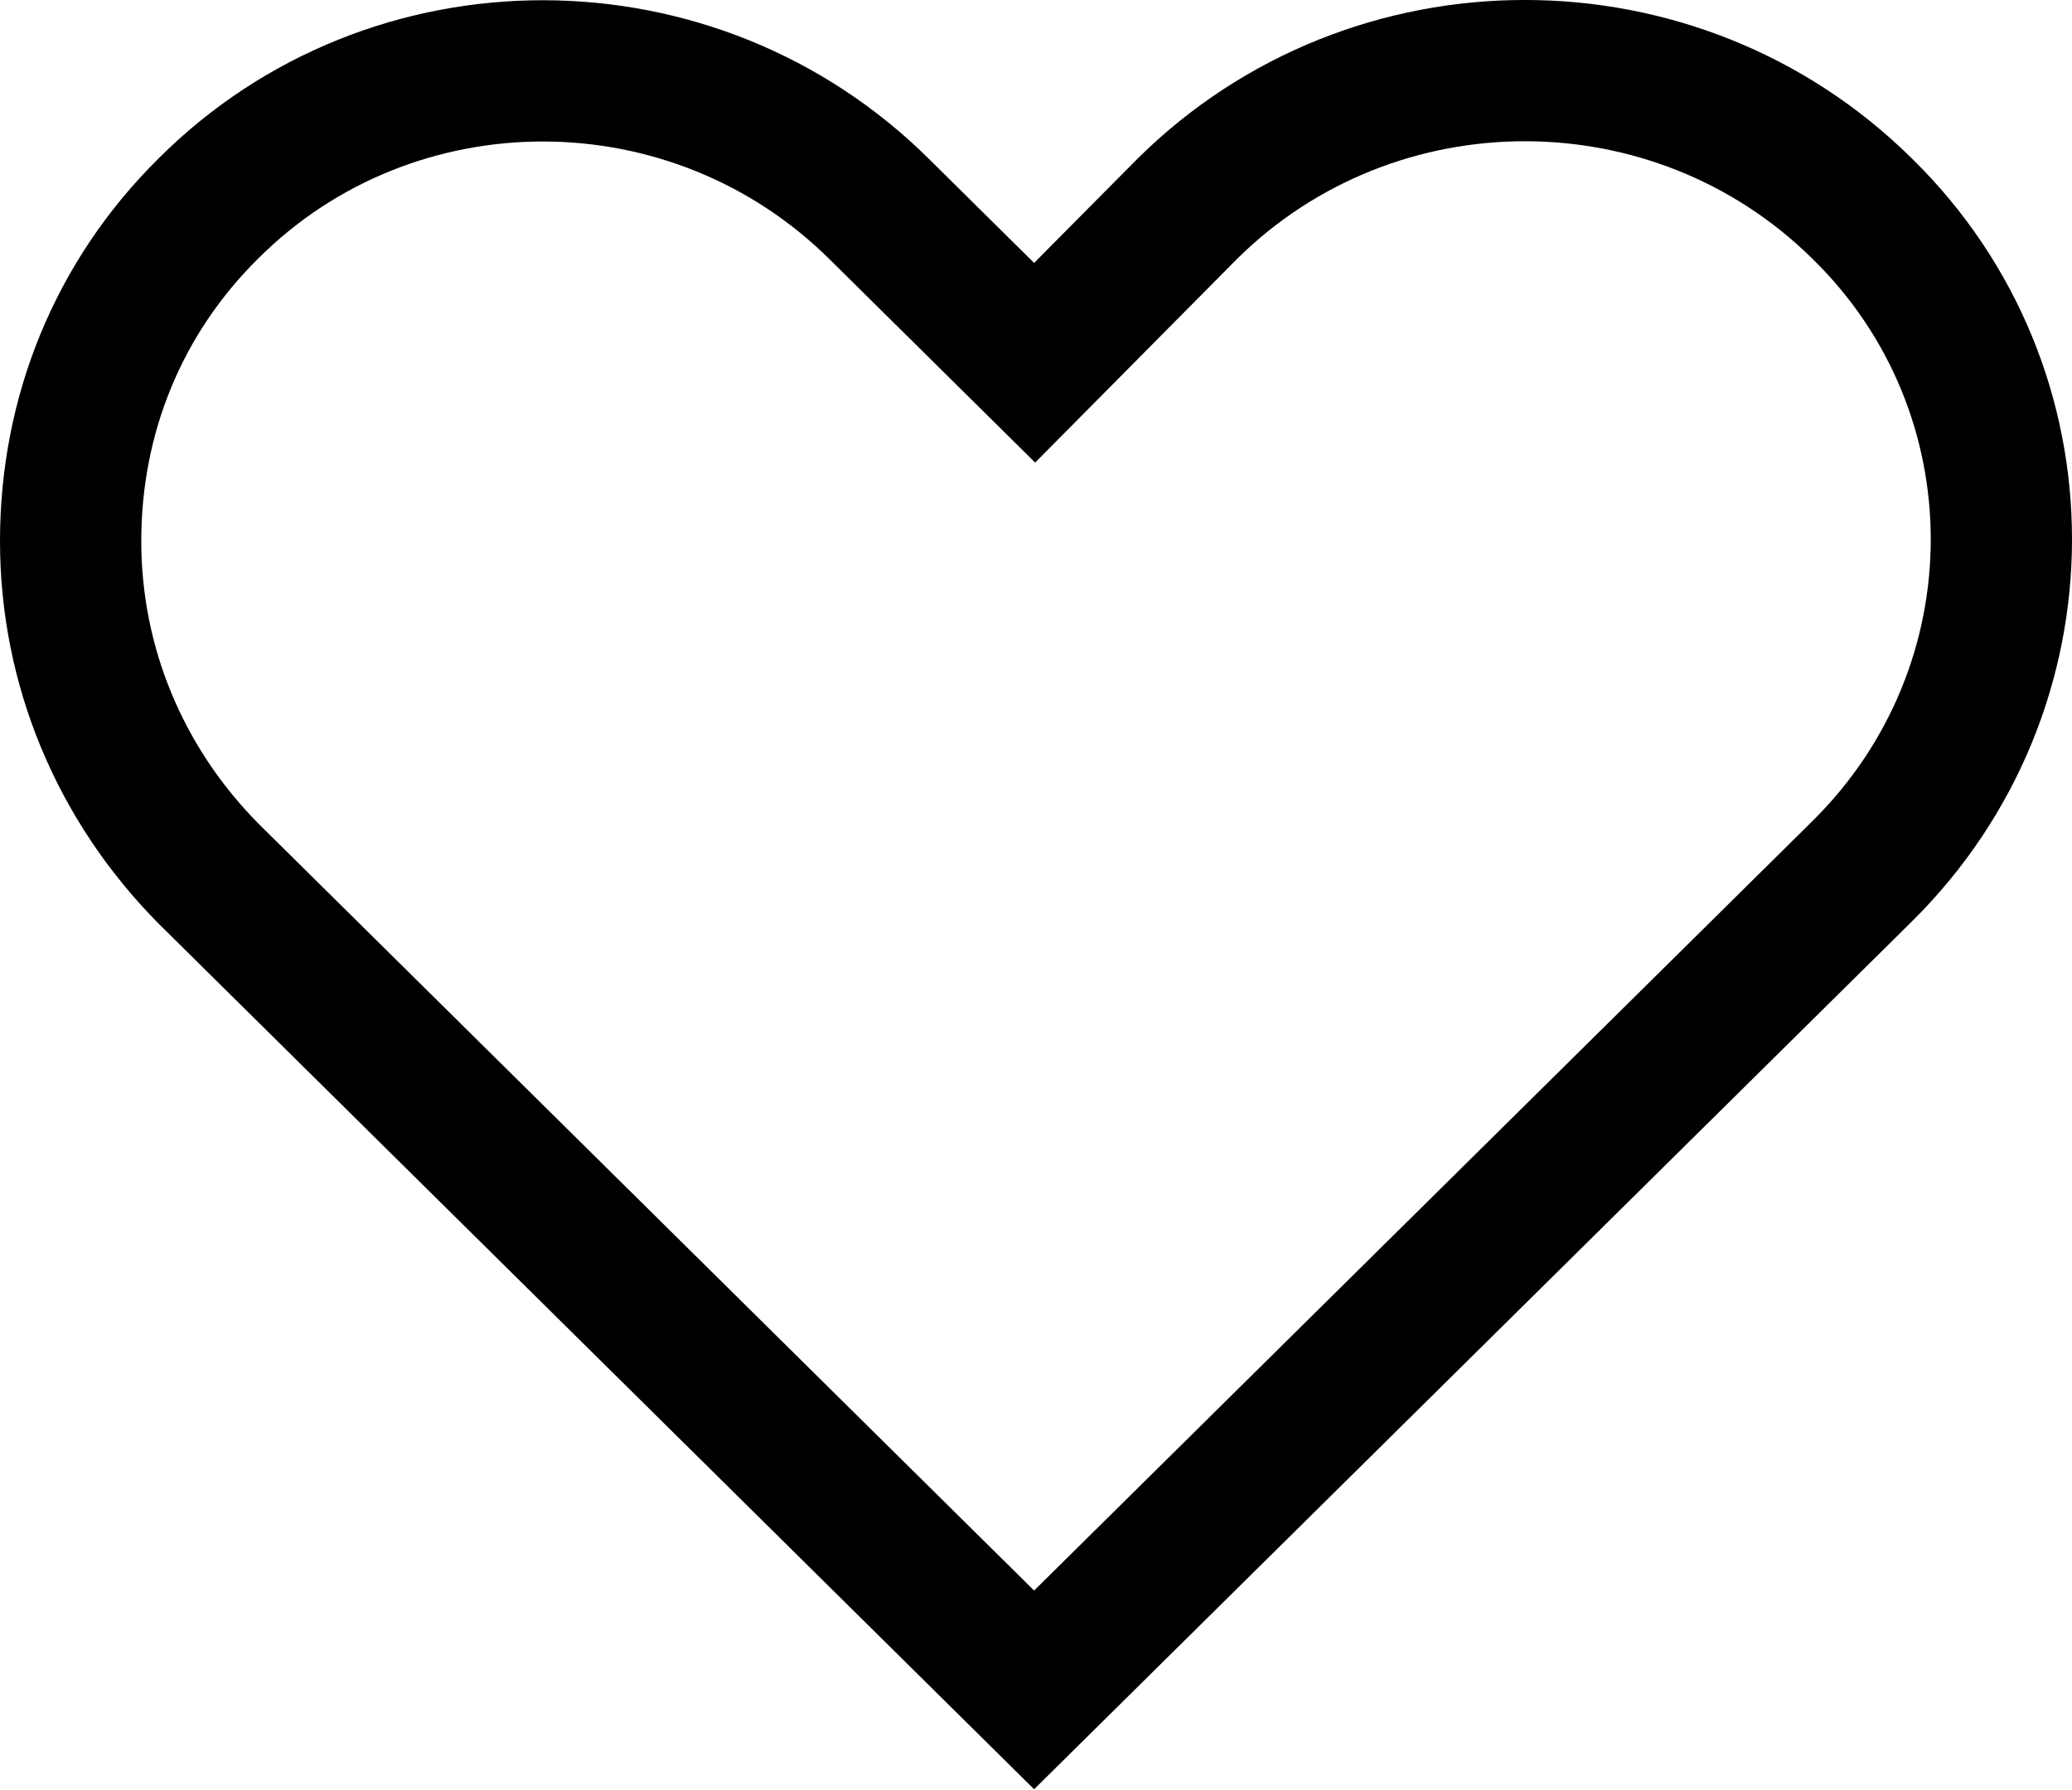
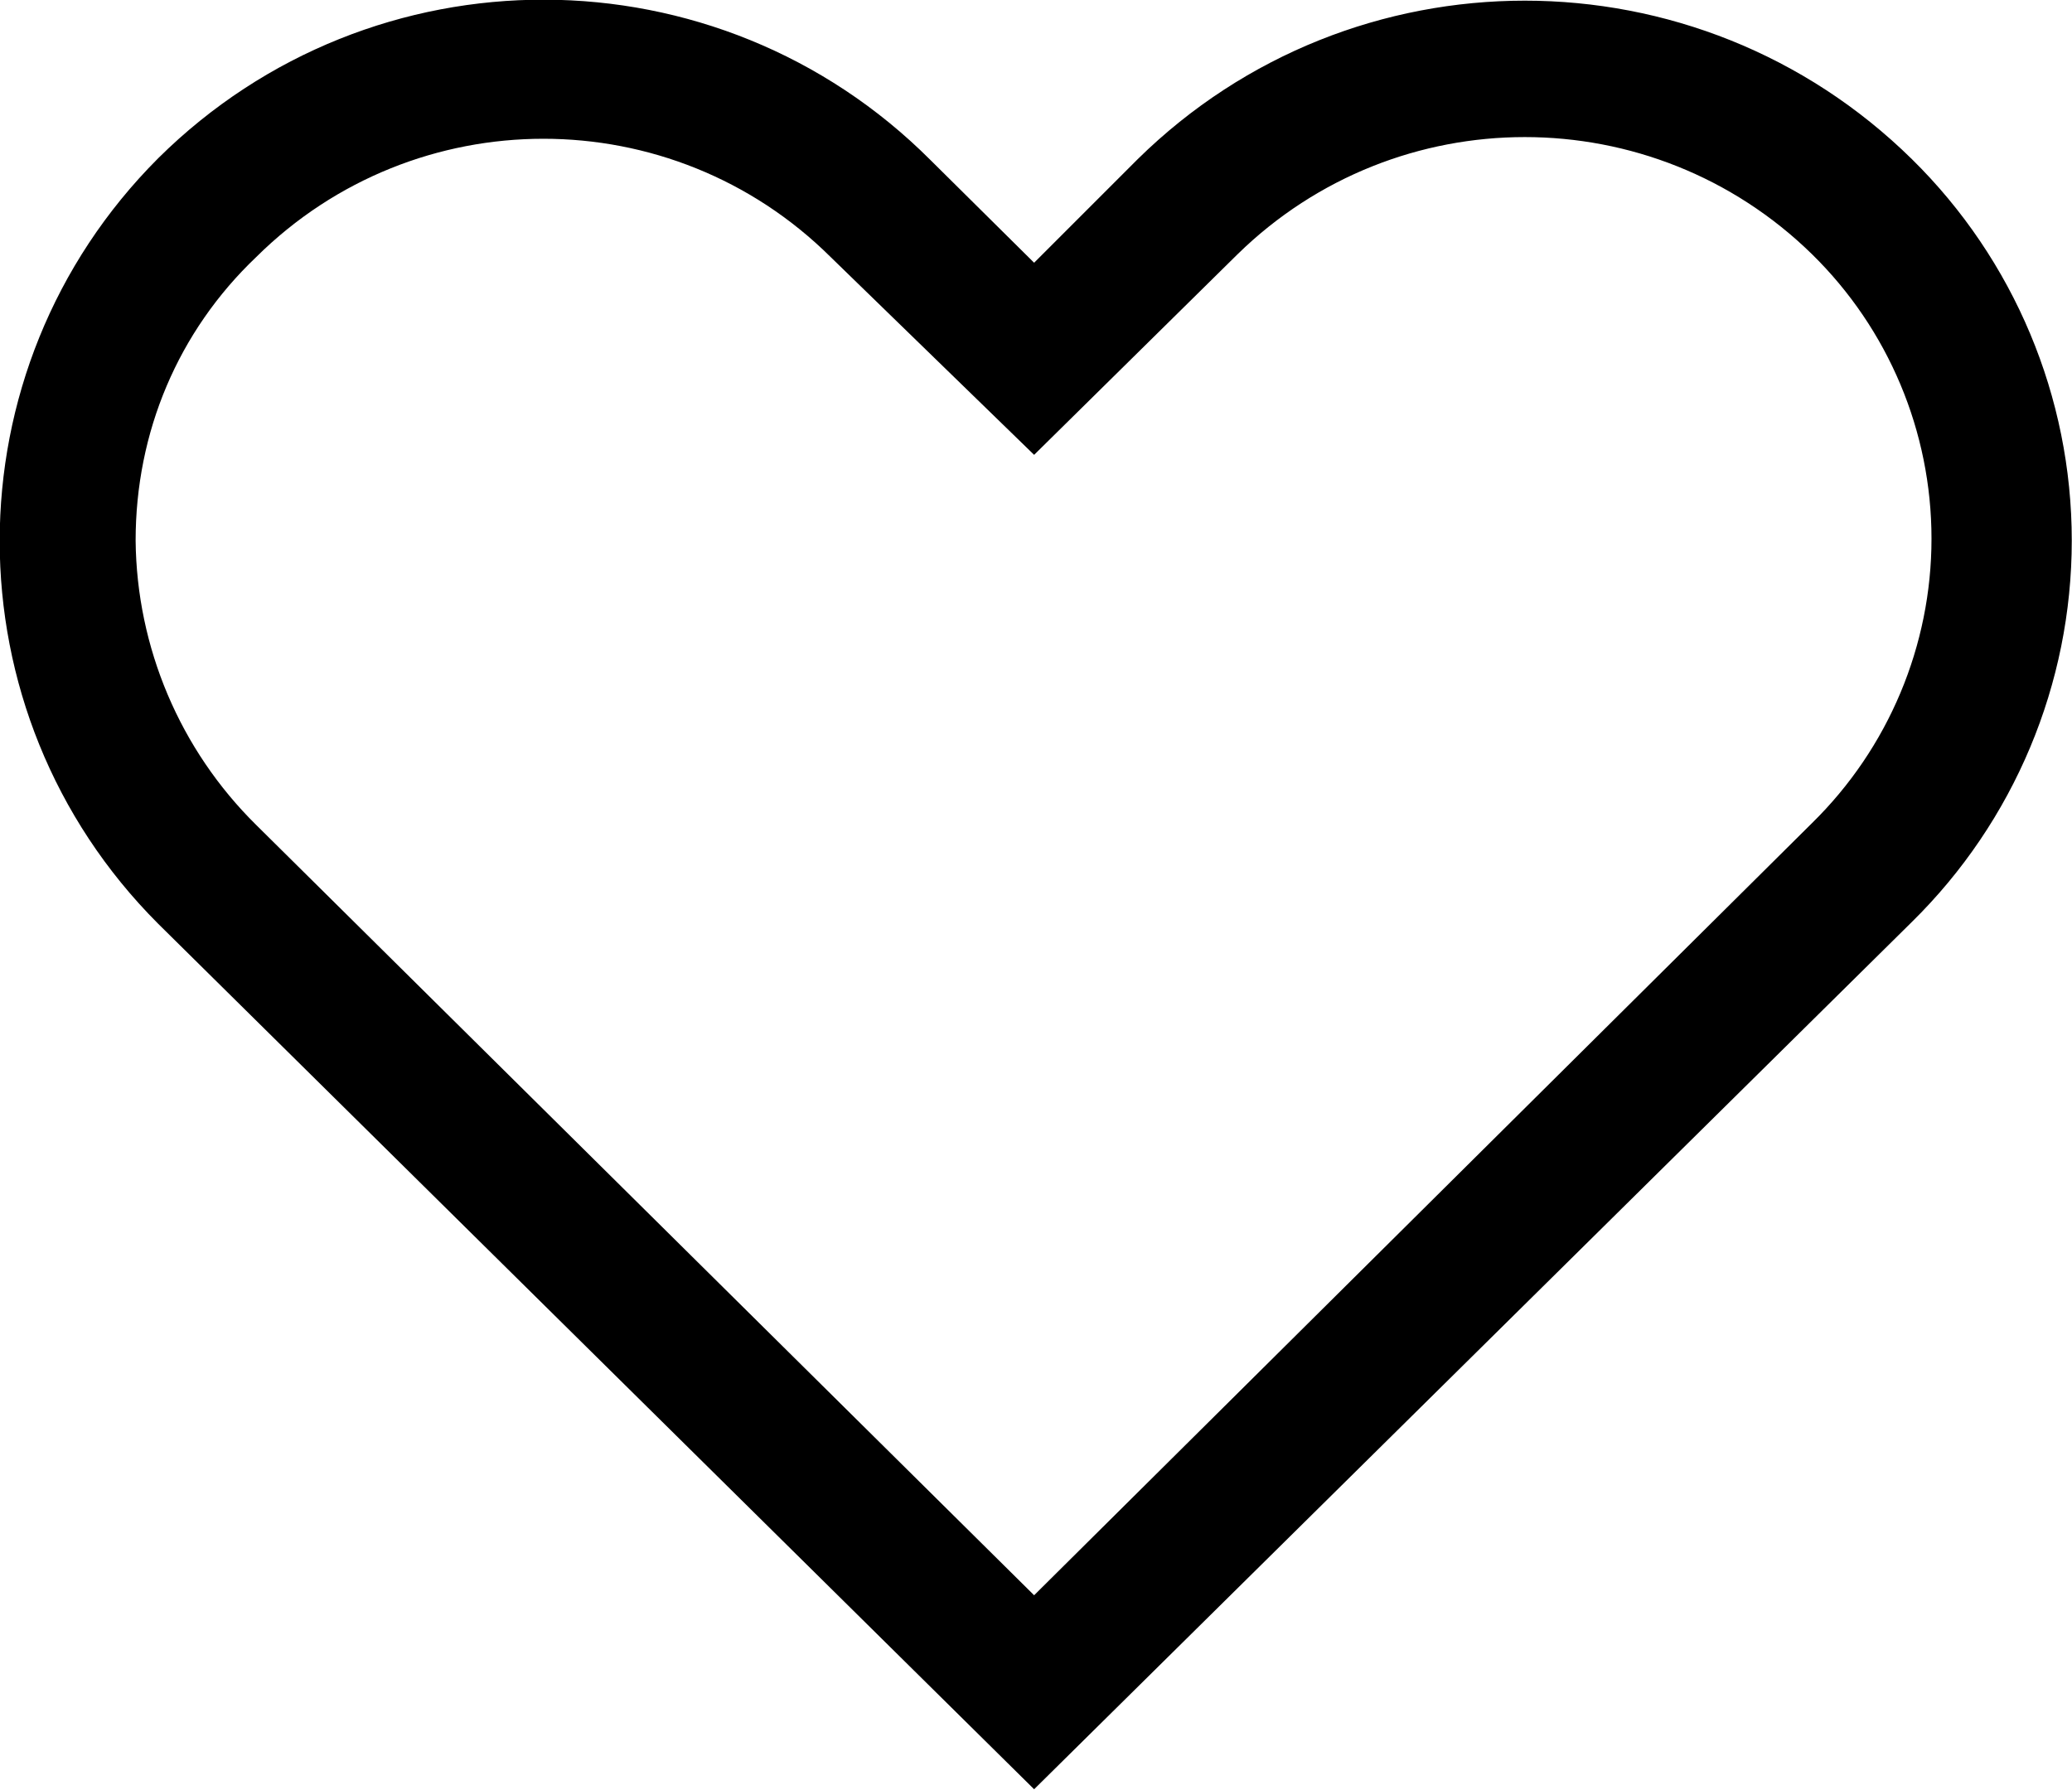
- <svg xmlns="http://www.w3.org/2000/svg" width="22" height="19" viewBox="0 0 22 19" fill="none">
-   <path fill-rule="evenodd" clip-rule="evenodd" d="M19.244 2.748C17.562 1.085 14.824 1.084 13.14 2.744L10.991 4.912L8.82 2.765C7.134 1.082 4.4 1.089 2.744 2.743L2.739 2.748C1.931 3.547 1.5 4.603 1.5 5.745C1.5 6.871 1.942 7.935 2.745 8.747L10.98 16.89L19.244 8.719C20.922 7.061 20.914 4.383 19.25 2.754L19.244 2.748ZM10.98 19L1.684 9.808C0.606 8.72 0 7.277 0 5.745C0 4.213 0.584 2.77 1.684 1.682C3.93 -0.561 7.612 -0.561 9.88 1.704L10.98 2.792L12.081 1.682C14.349 -0.561 18.031 -0.561 20.299 1.682C22.567 3.902 22.567 7.543 20.299 9.786L10.98 19Z" fill="black" />
+ <svg xmlns="http://www.w3.org/2000/svg" width="22" height="19" fill="none">
+   <path d="M20.3 9.79a5.68 5.68 0 000-8.1 5.86 5.86 0 00-8.22 0l-1.1 1.1-1.1-1.09a5.81 5.81 0 00-8.2-.02 5.75 5.75 0 000 8.13l9.3 9.19 9.32-9.21zM1.44 5.74c0-1.15.45-2.22 1.28-3.01a4.33 4.33 0 016.1 0l2.16 2.1 2.16-2.13a4.36 4.36 0 016.1 0 4.23 4.23 0 010 6.04l-8.26 8.2-8.26-8.18a4.3 4.3 0 01-1.28-3.02z" fill="#000" />
</svg>
